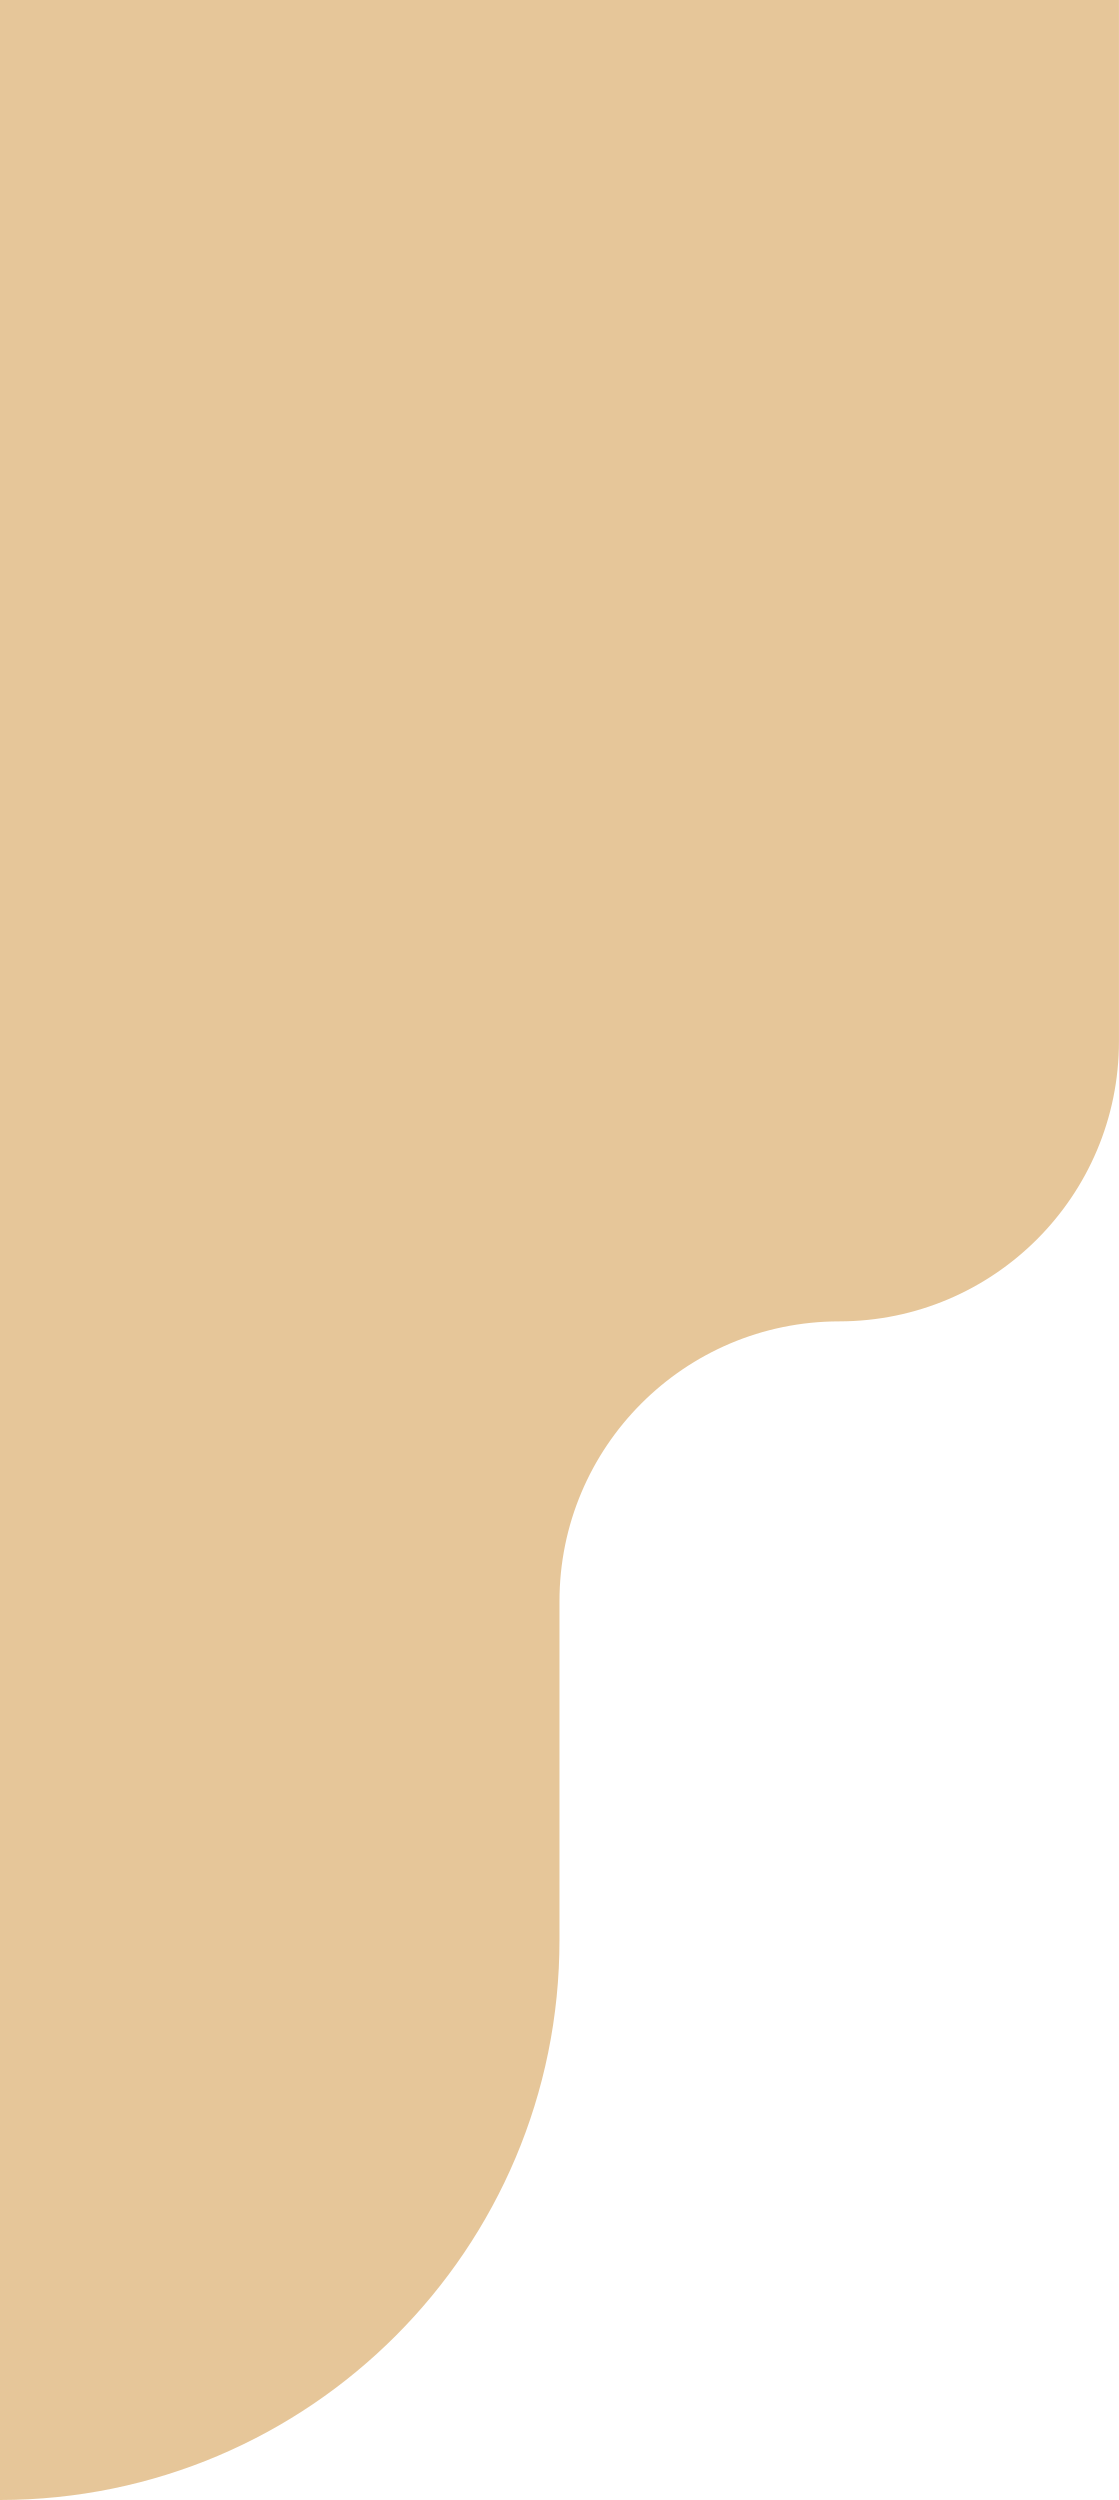
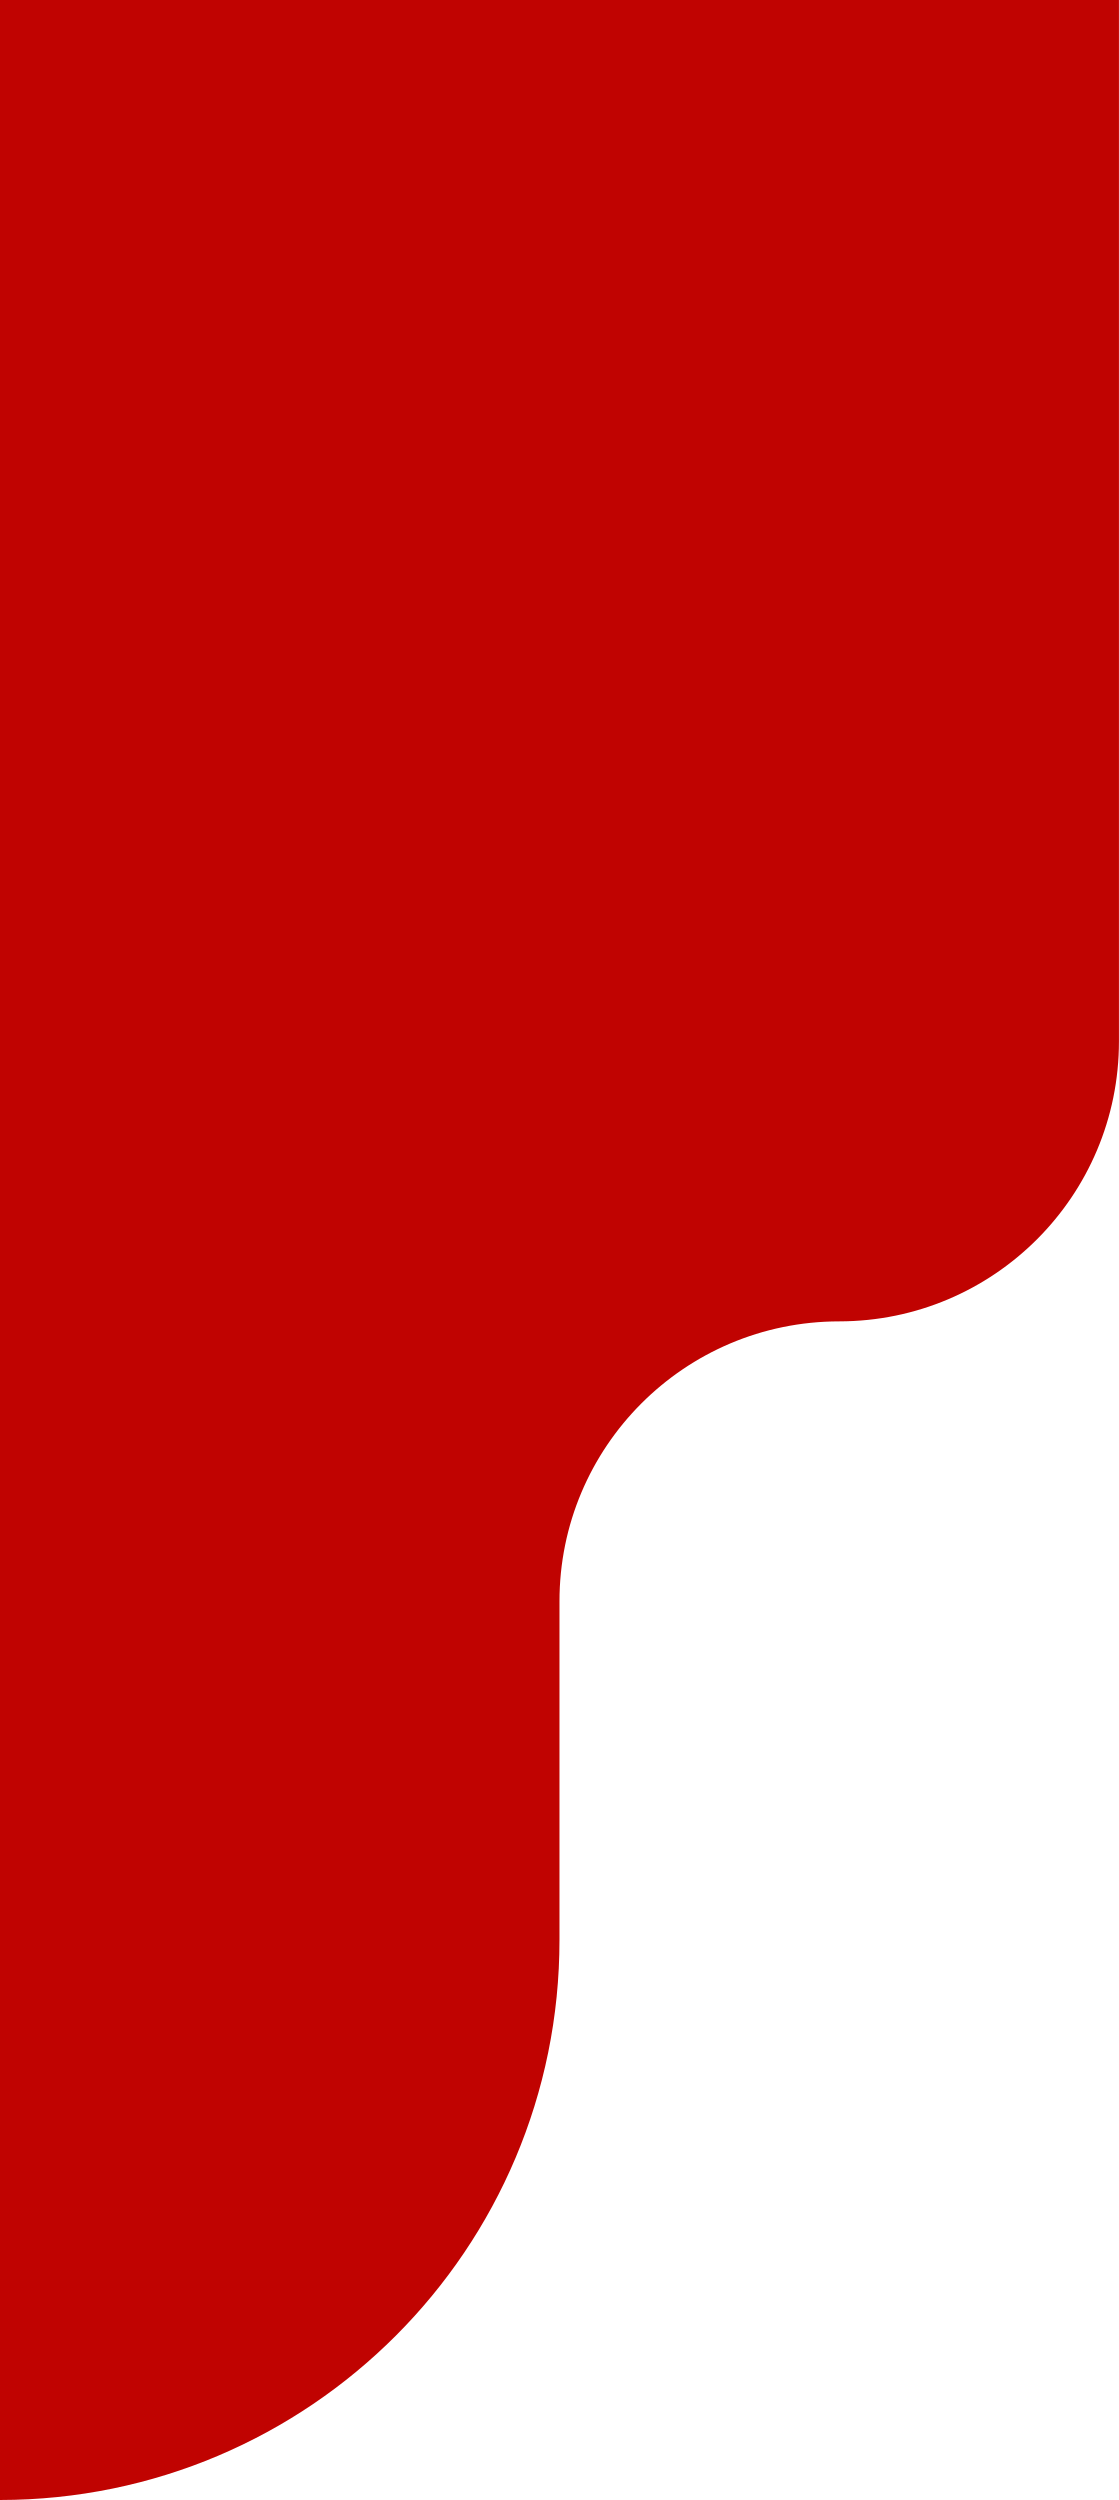
<svg xmlns="http://www.w3.org/2000/svg" viewBox="0 0 222 496">
  <defs>
-     <style>.cls-1{fill:#e6c699;fill-rule:evenodd;}</style>
+     <style>
+ 
+ /* PAN */
+ /*.cls-1{fill:#1e50a9;fill-rule:evenodd;}*/
+ 
+ /* PRI */
+ .cls-1{fill:#c00301;fill-rule:evenodd;}
+ 
+ </style>
  </defs>
  <g id="Capa_2" data-name="Capa 2">
    <g id="Capa_1-2" data-name="Capa 1">
      <g id="Forma-superior-izquierdo-">
        <g id="Shape">
          <path class="cls-1" d="M0,0H222V206.58a55.55,55.55,0,0,1-55.5,55.58A55.54,55.54,0,0,0,111,317.74v67.1A111.08,111.08,0,0,1,0,496Z" />
        </g>
      </g>
    </g>
  </g>
</svg>
